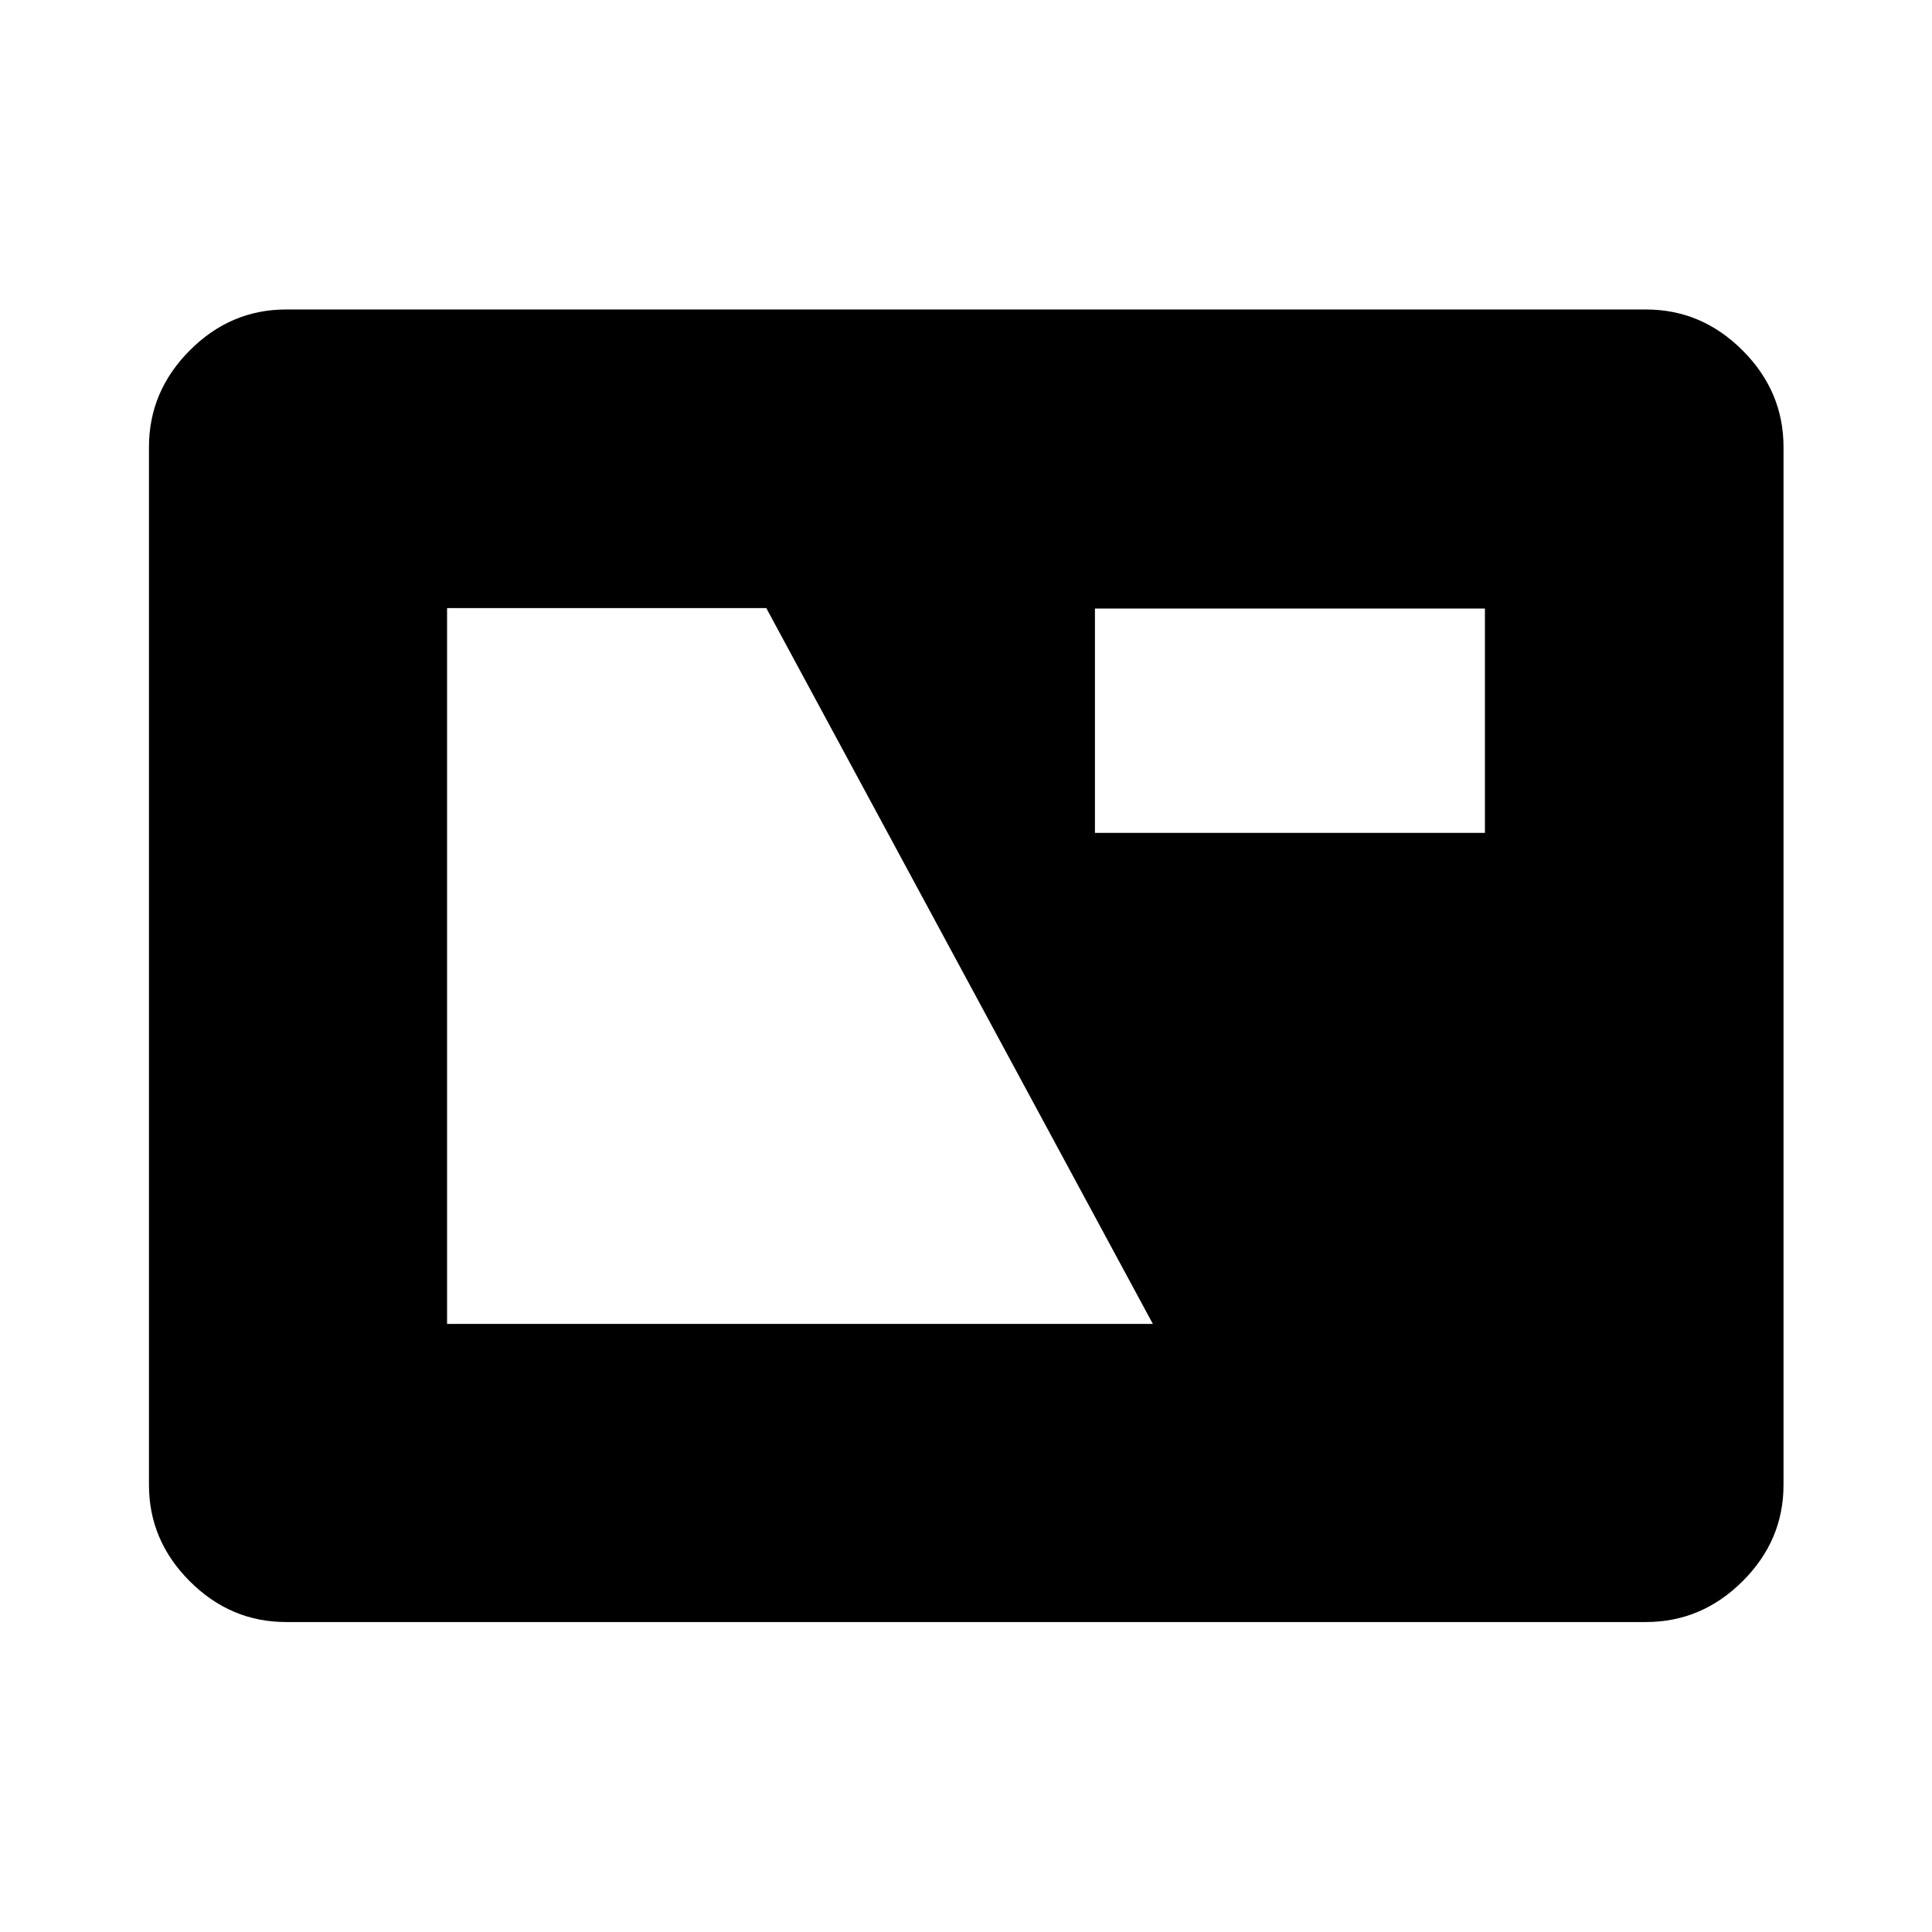
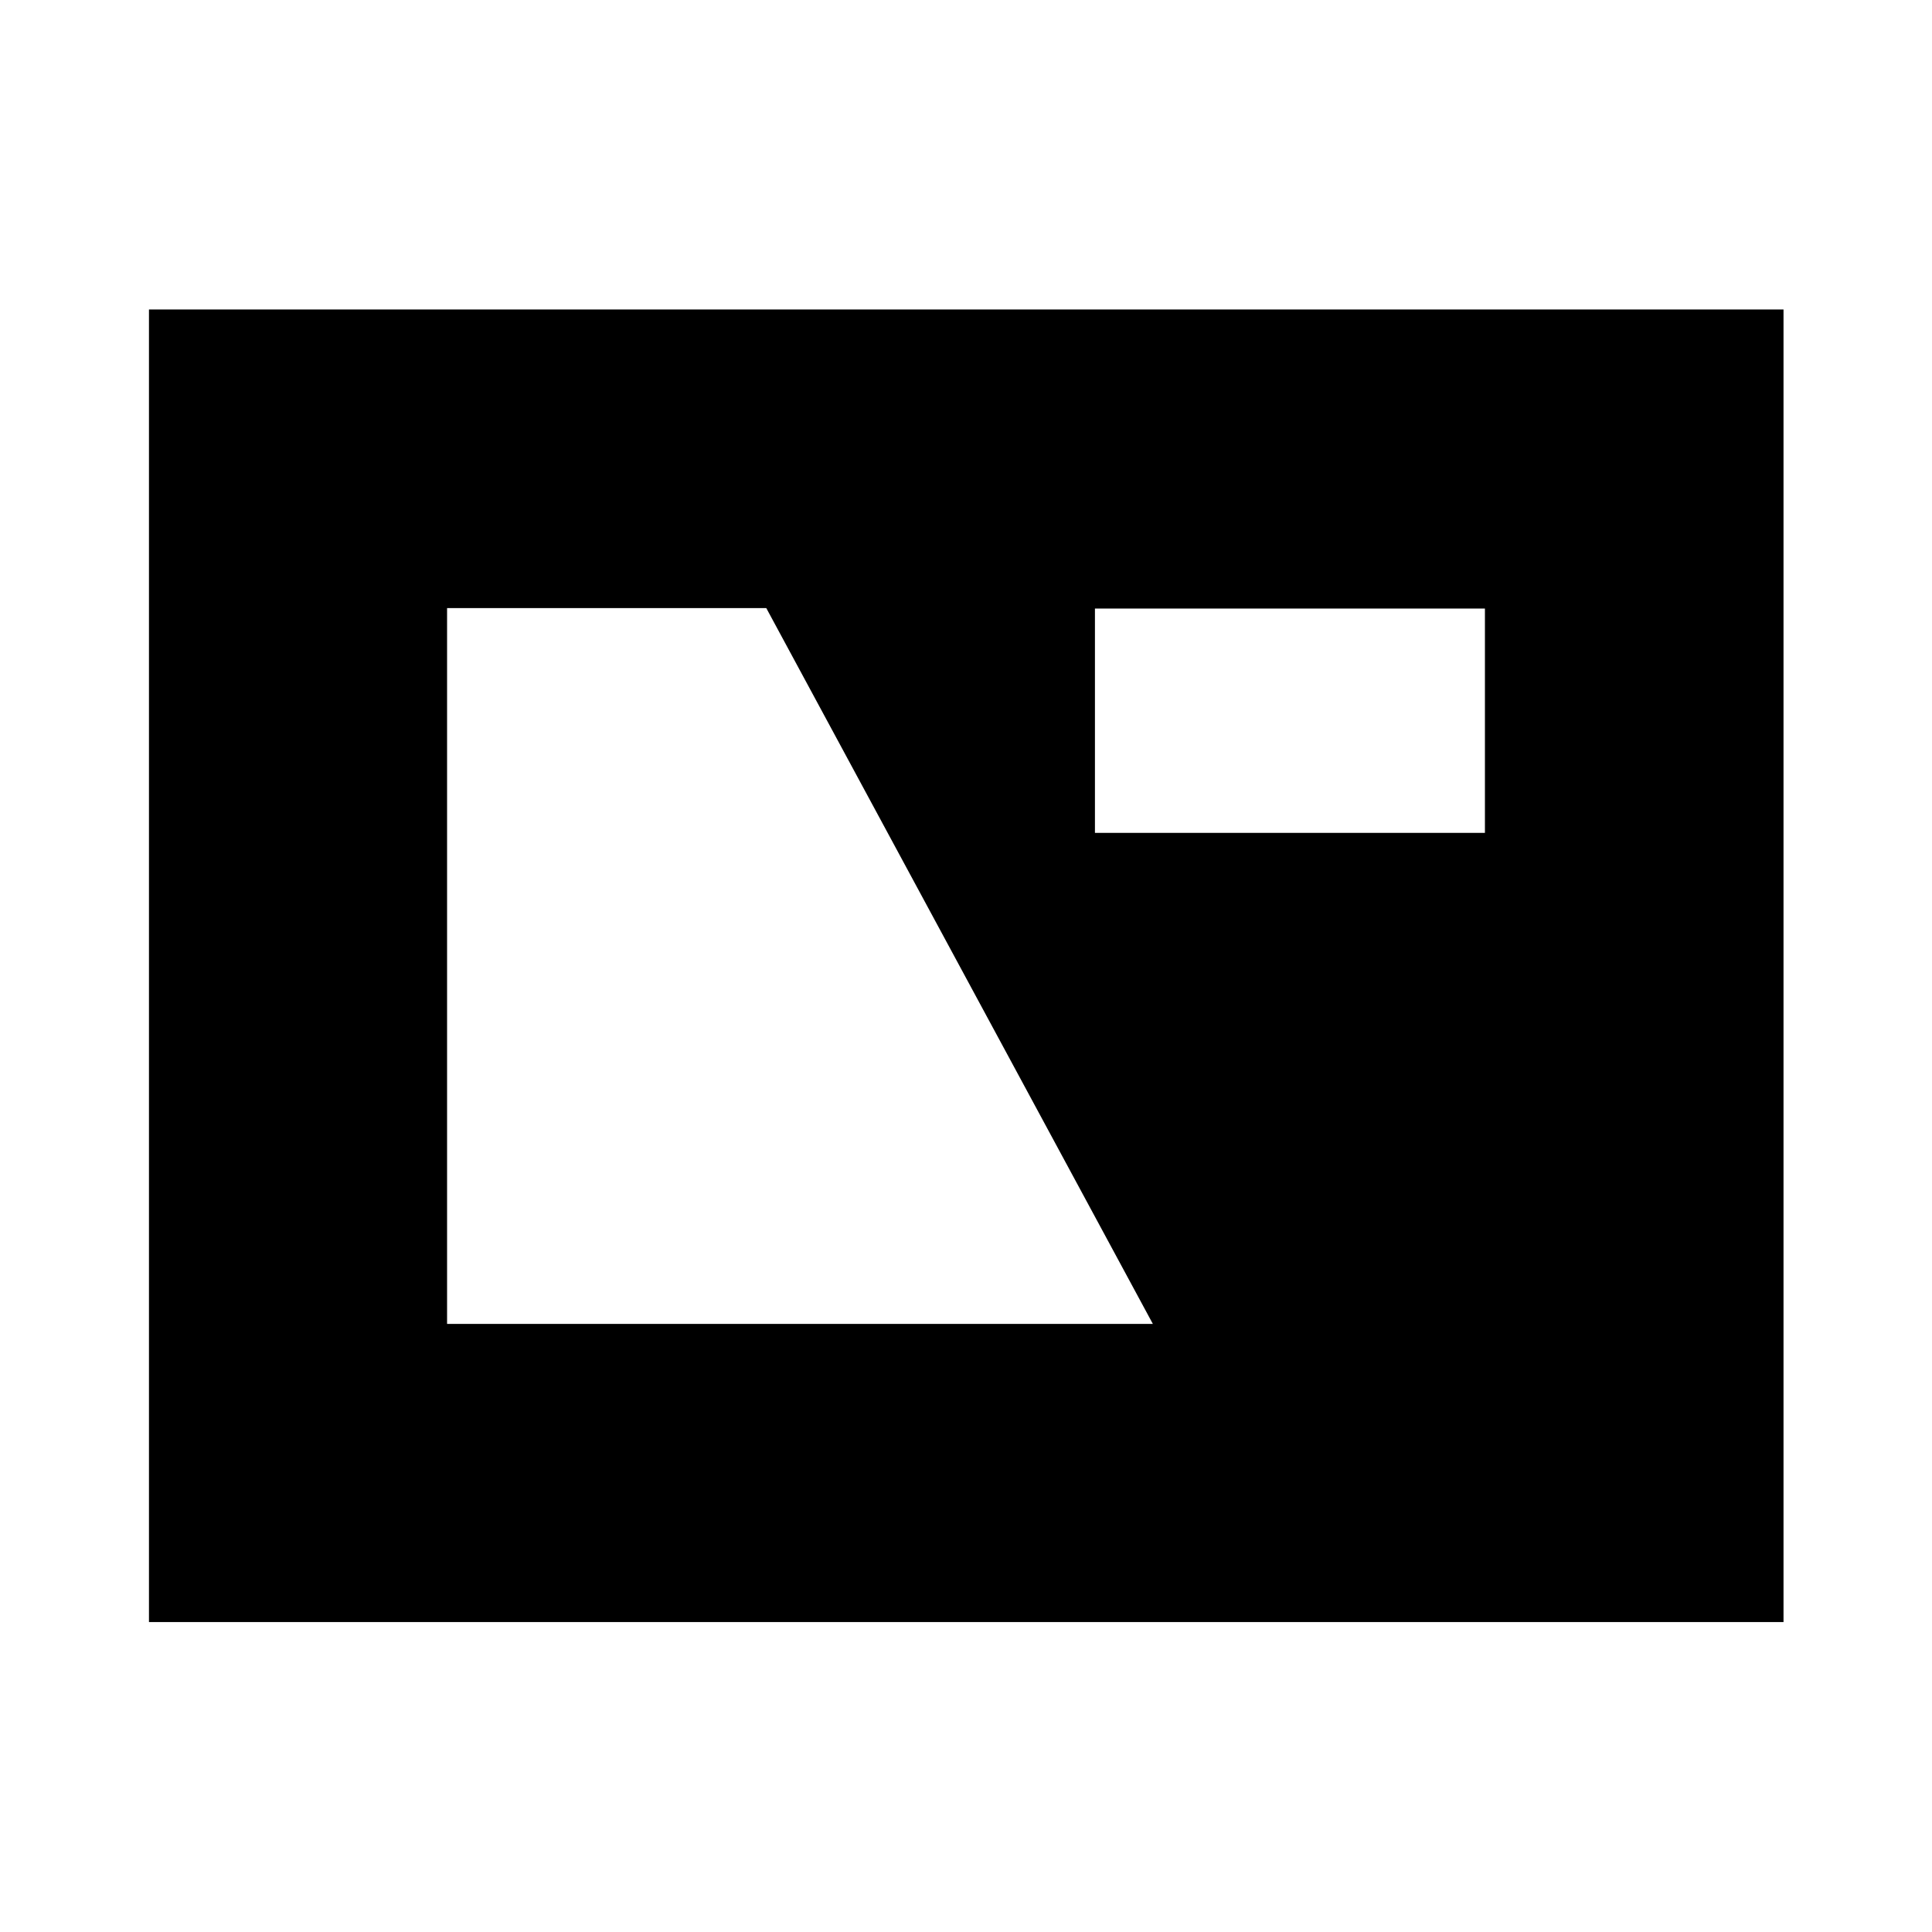
<svg xmlns="http://www.w3.org/2000/svg" viewBox="0 -960 960 960">
-   <path d="M142.15-154.02q-27.6 0-47.86-20.27-20.27-20.26-20.27-47.86v-515.7q0-27.7 20.27-48.03 20.26-20.34 47.86-20.34h675.7q27.7 0 48.03 20.34 20.34 20.33 20.34 48.03v515.7q0 27.6-20.34 47.86-20.33 20.27-48.03 20.27h-675.7Zm80-148.13h350.7l-192.09-355.7H222.15v355.7Zm321.92-244h193.78v-111.46H544.07v111.46Z" />
+   <path d="M74.02-154.02v-652.2h812.2v652.2H74.02Zm148.13-148.13h350.7l-192.09-355.7H222.15v355.7Zm321.92-244h193.78v-111.46H544.07v111.46Z" />
</svg>
